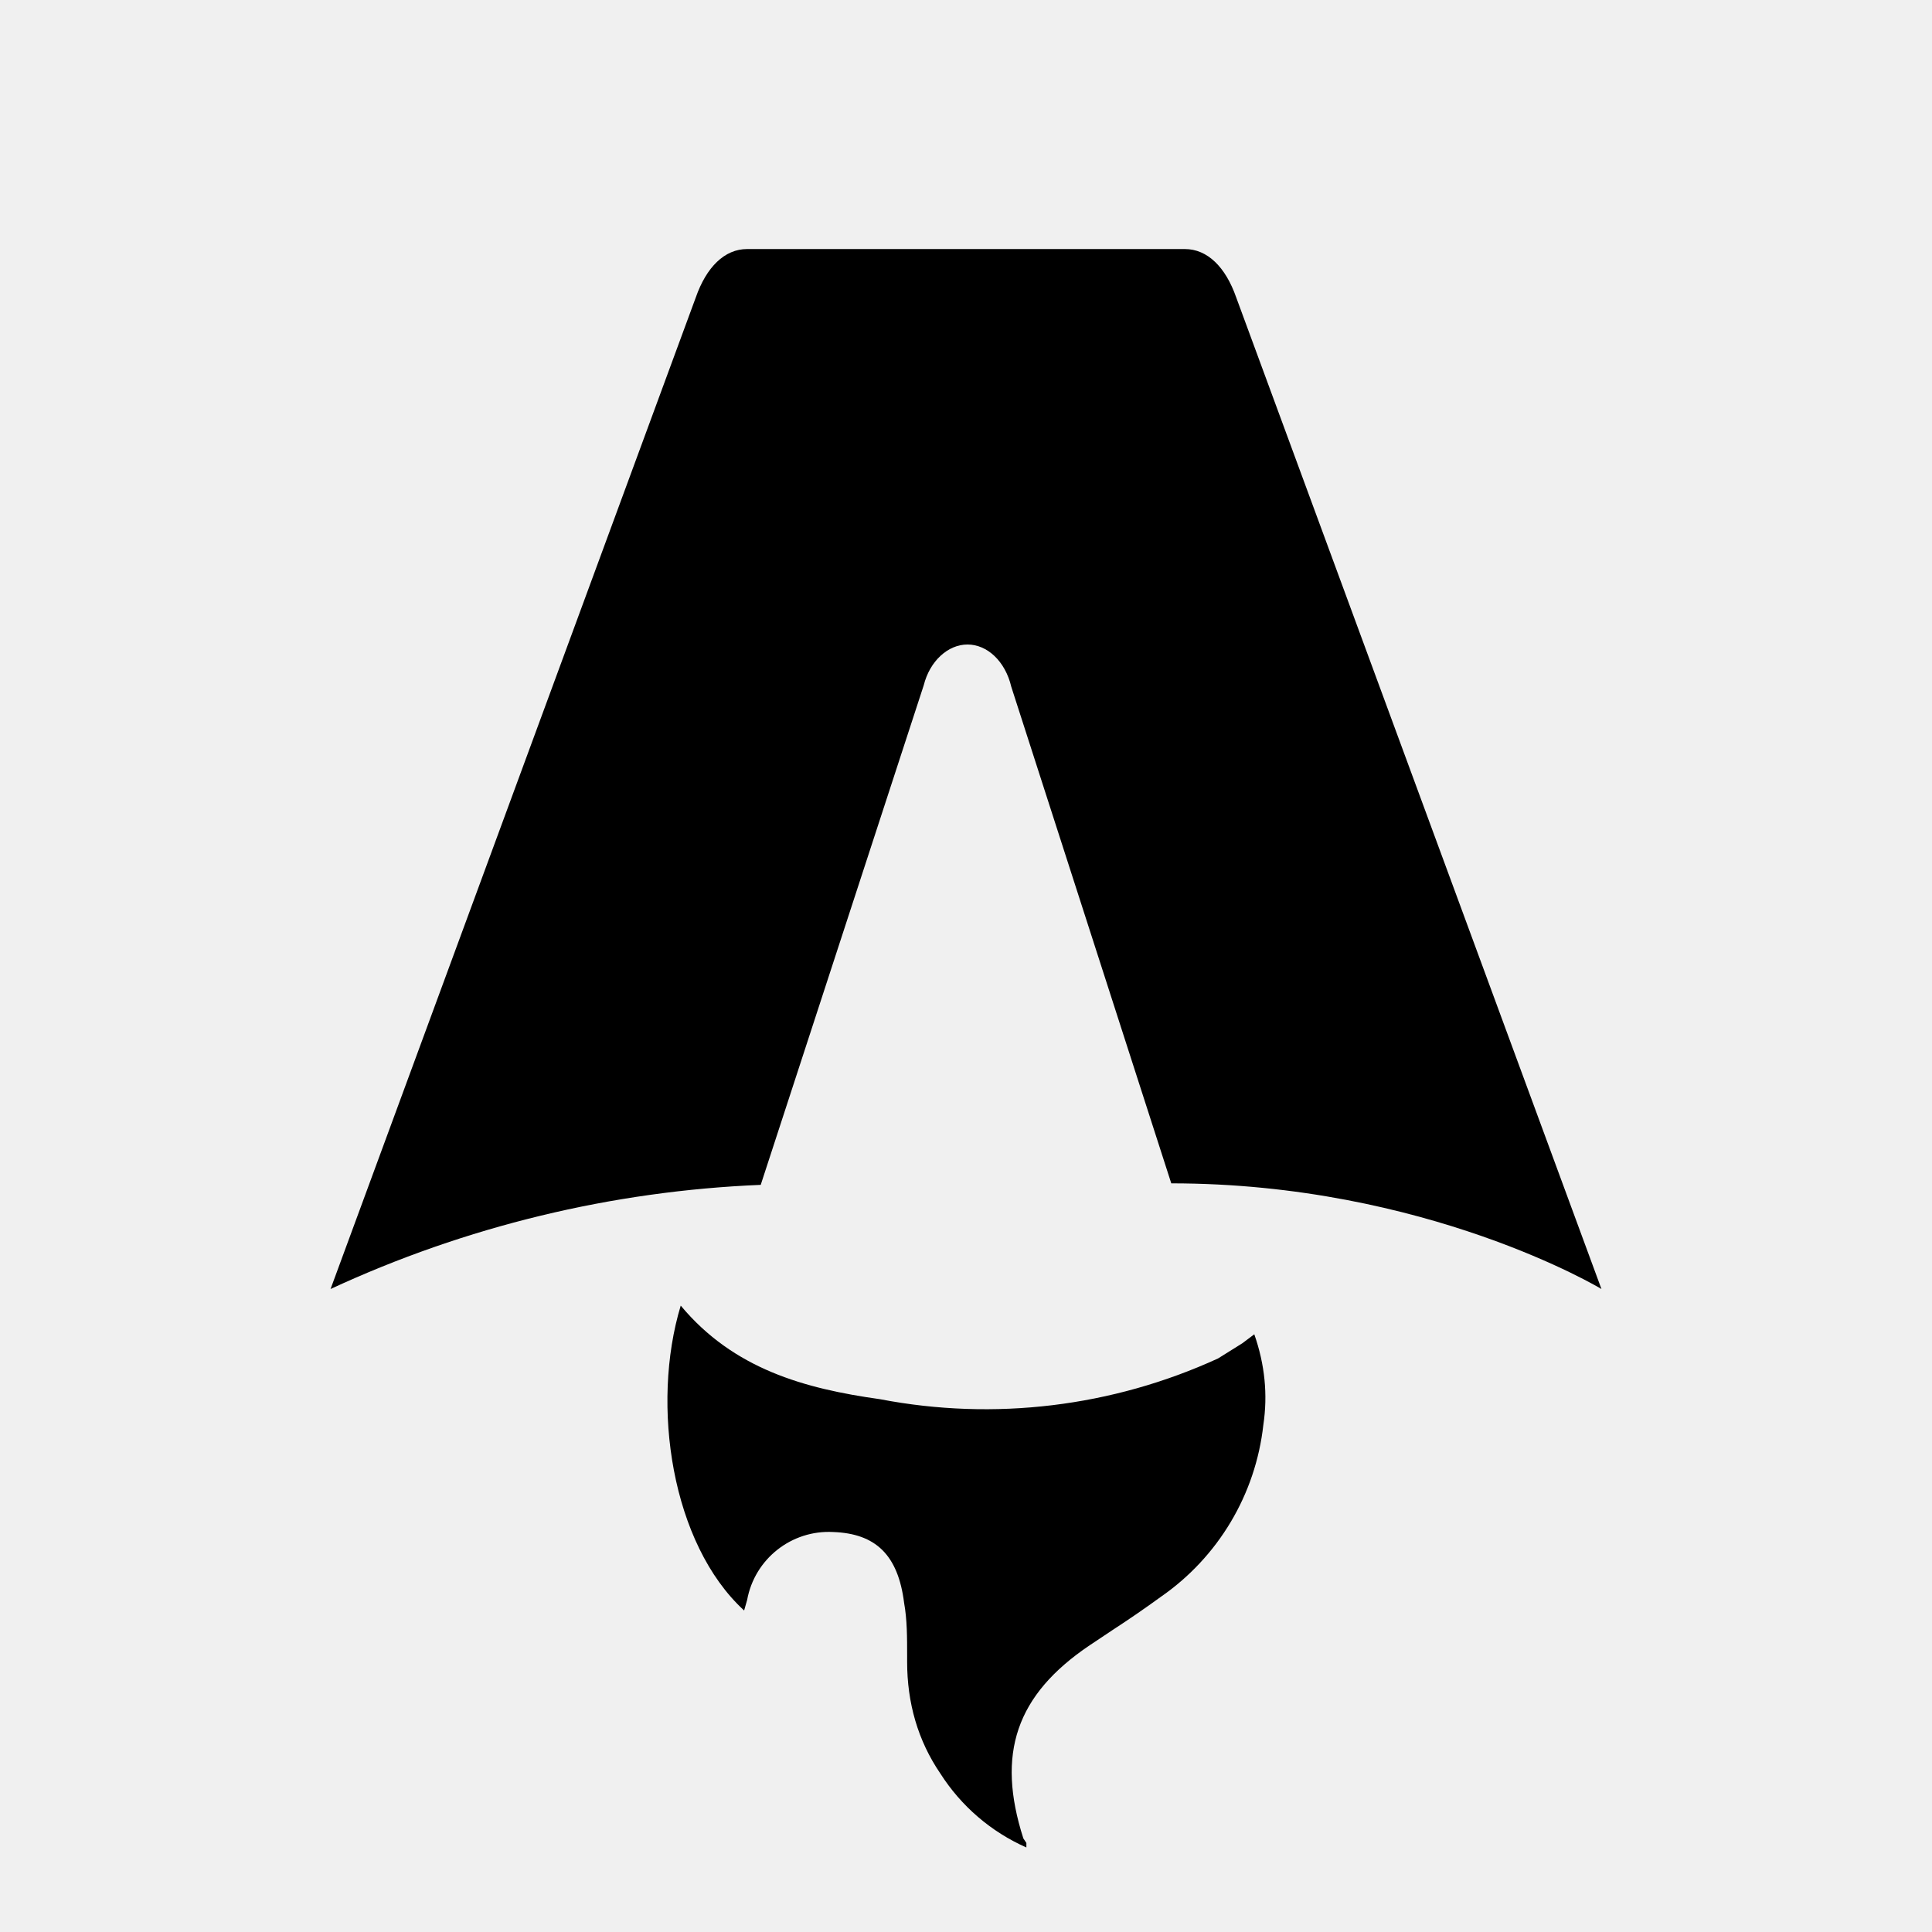
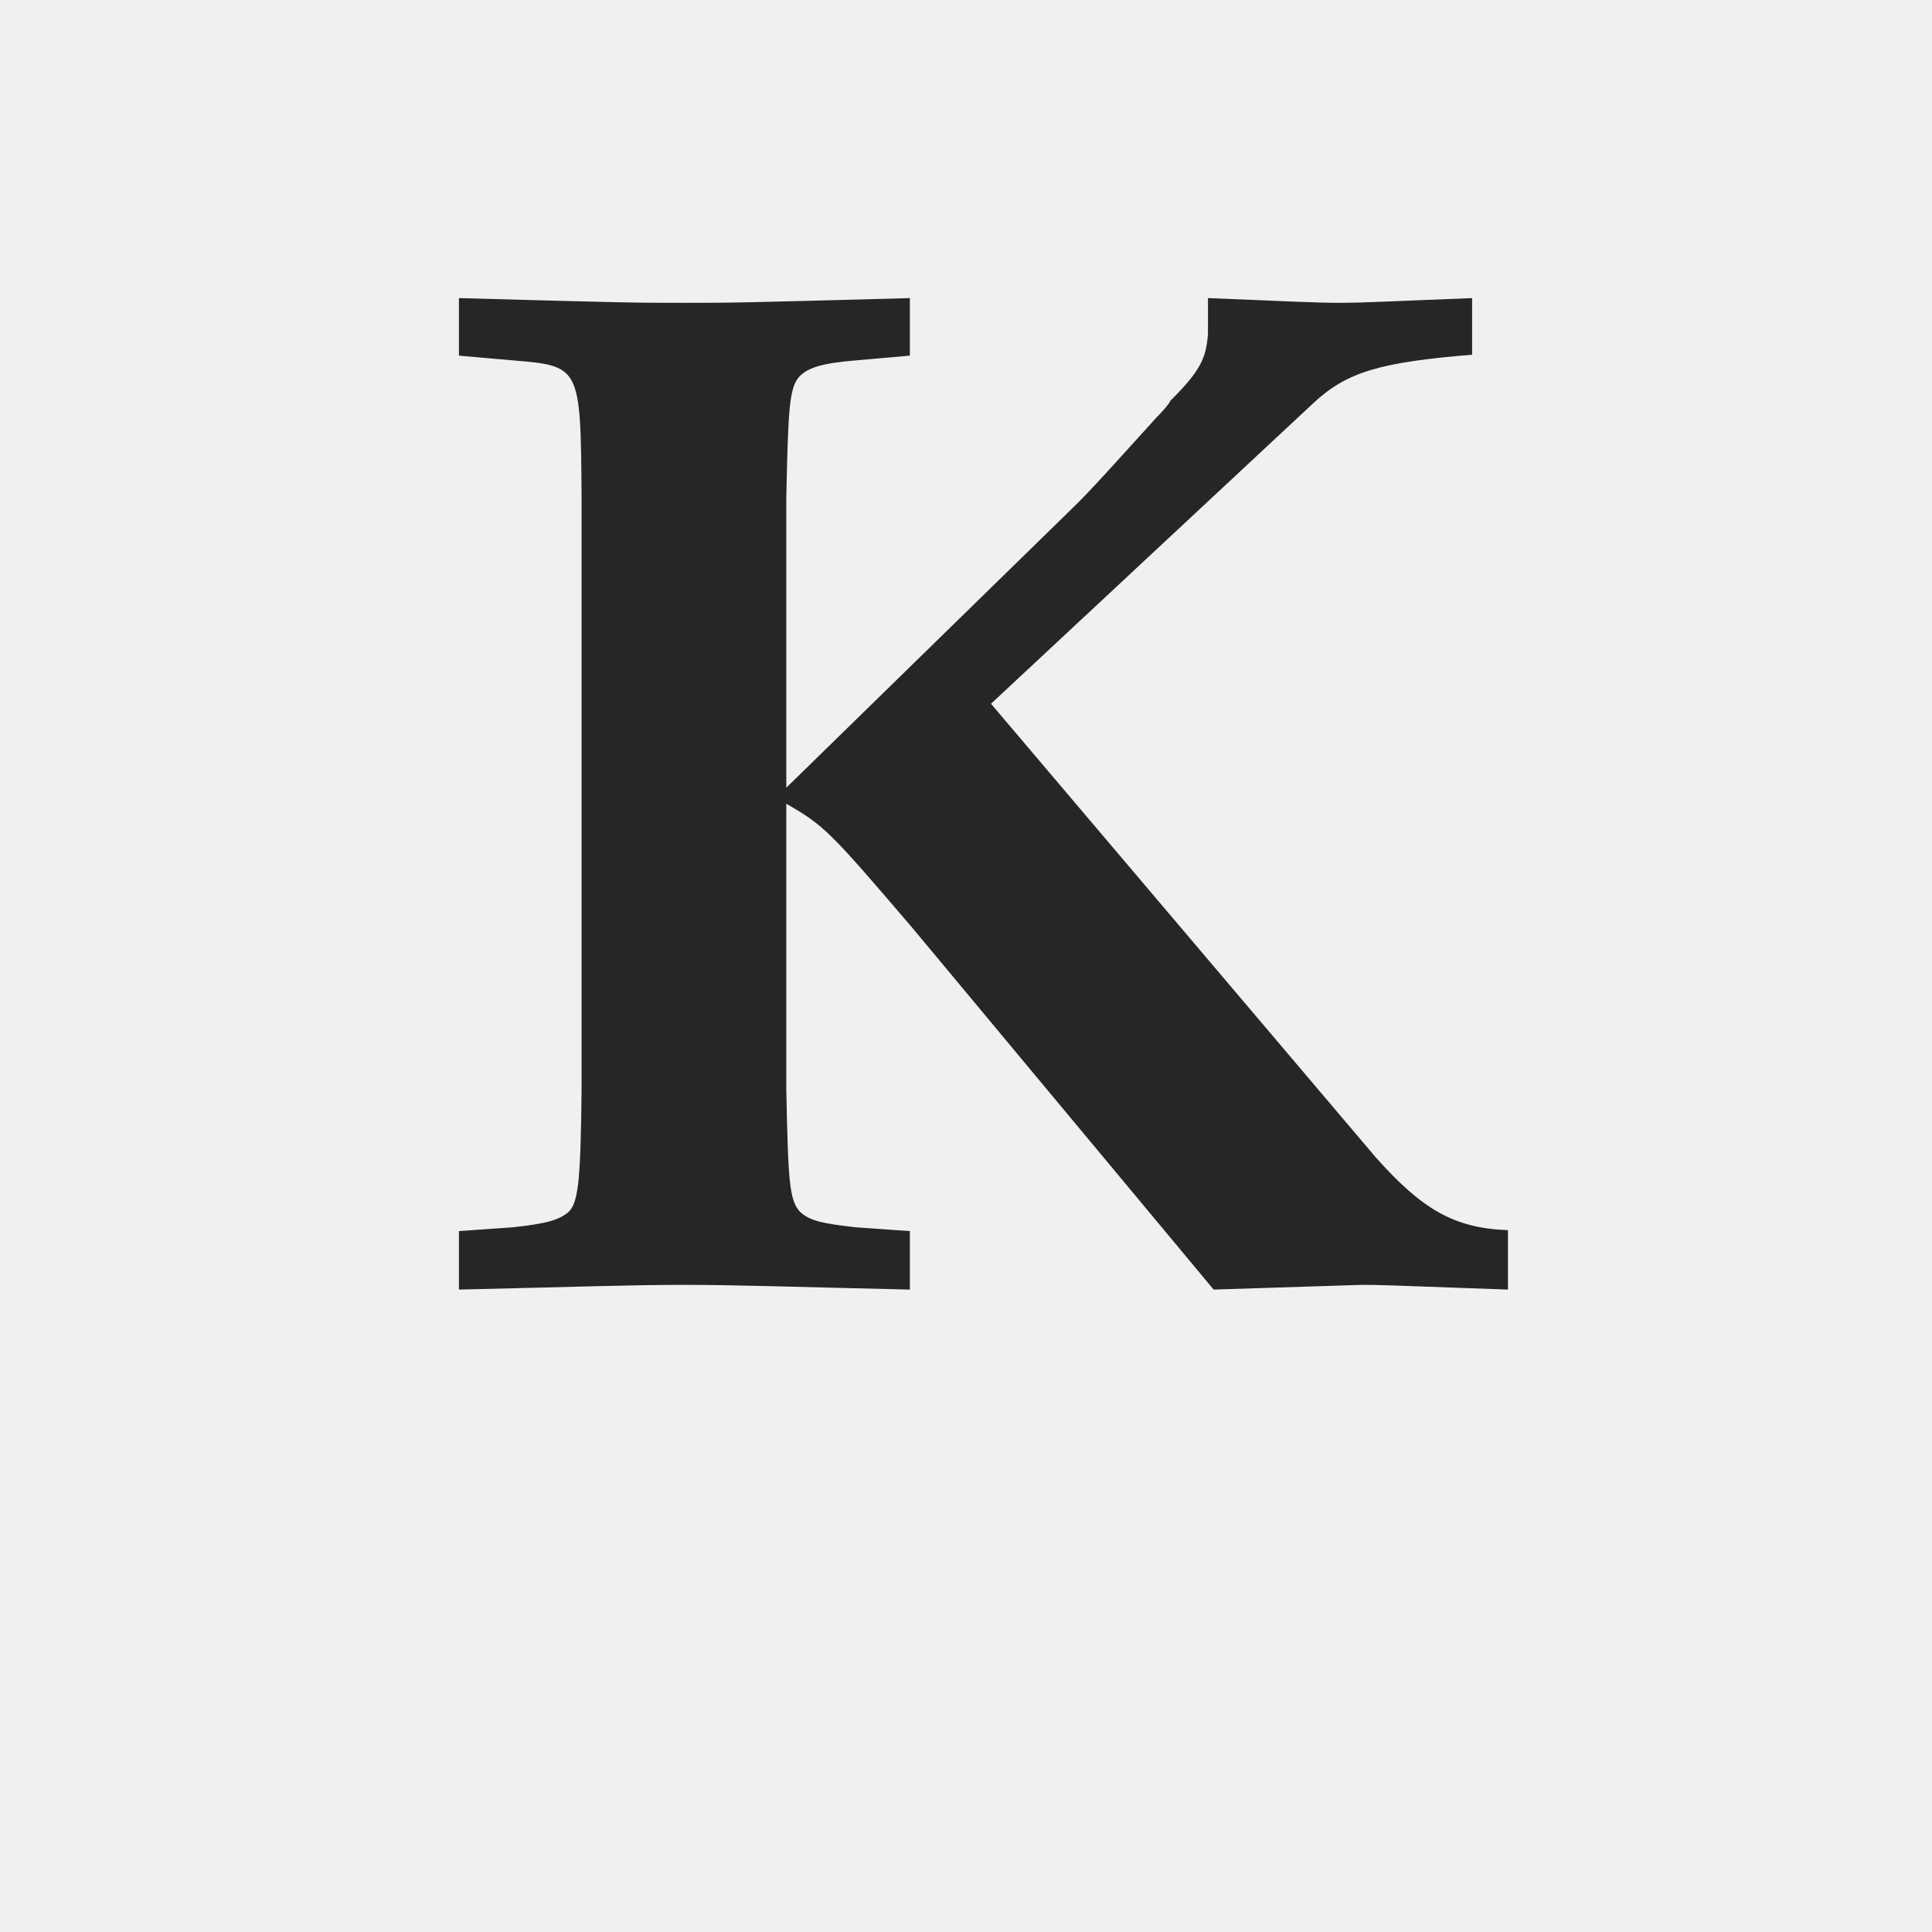
- <svg xmlns="http://www.w3.org/2000/svg" fill="none" viewBox="0 0 128 128">
-   <path d="M50.4 78.5a75.1 75.1 0 0 0-28.5 6.9l24.2-65.7c.7-2 1.9-3.2 3.4-3.2h29c1.5 0 2.7 1.2 3.4 3.2l24.2 65.7s-11.6-7-28.5-7L67 45.5c-.4-1.7-1.6-2.8-2.9-2.8-1.3 0-2.5 1.1-2.9 2.7L50.4 78.5Zm-1.1 28.2Zm-4.2-20.2c-2 6.6-.6 15.8 4.2 20.2a17.5 17.5 0 0 1 .2-.7 5.5 5.5 0 0 1 5.7-4.5c2.8.1 4.3 1.5 4.7 4.7.2 1.1.2 2.3.2 3.5v.4c0 2.7.7 5.2 2.2 7.4a13 13 0 0 0 5.7 4.9v-.3l-.2-.3c-1.8-5.6-.5-9.5 4.4-12.8l1.5-1a73 73 0 0 0 3.2-2.2 16 16 0 0 0 6.8-11.4c.3-2 .1-4-.6-6l-.8.6-1.6 1a37 37 0 0 1-22.4 2.7c-5-.7-9.7-2-13.2-6.2Z" />
-   <style>
-         path { fill: #000; }
-         @media (prefers-color-scheme: dark) {
-             path { fill: #FFF; }
-         }
-     </style>
+ <svg xmlns="http://www.w3.org/2000/svg" width="32" height="32" viewBox="0 0 32 32">
+   <style>text{font-family:Palatino,serif;font-size:24px;font-weight:bold;fill:#262626;}</style>
+   <text x="50%" y="50%" text-anchor="middle" dominant-baseline="central">K</text>
</svg>
